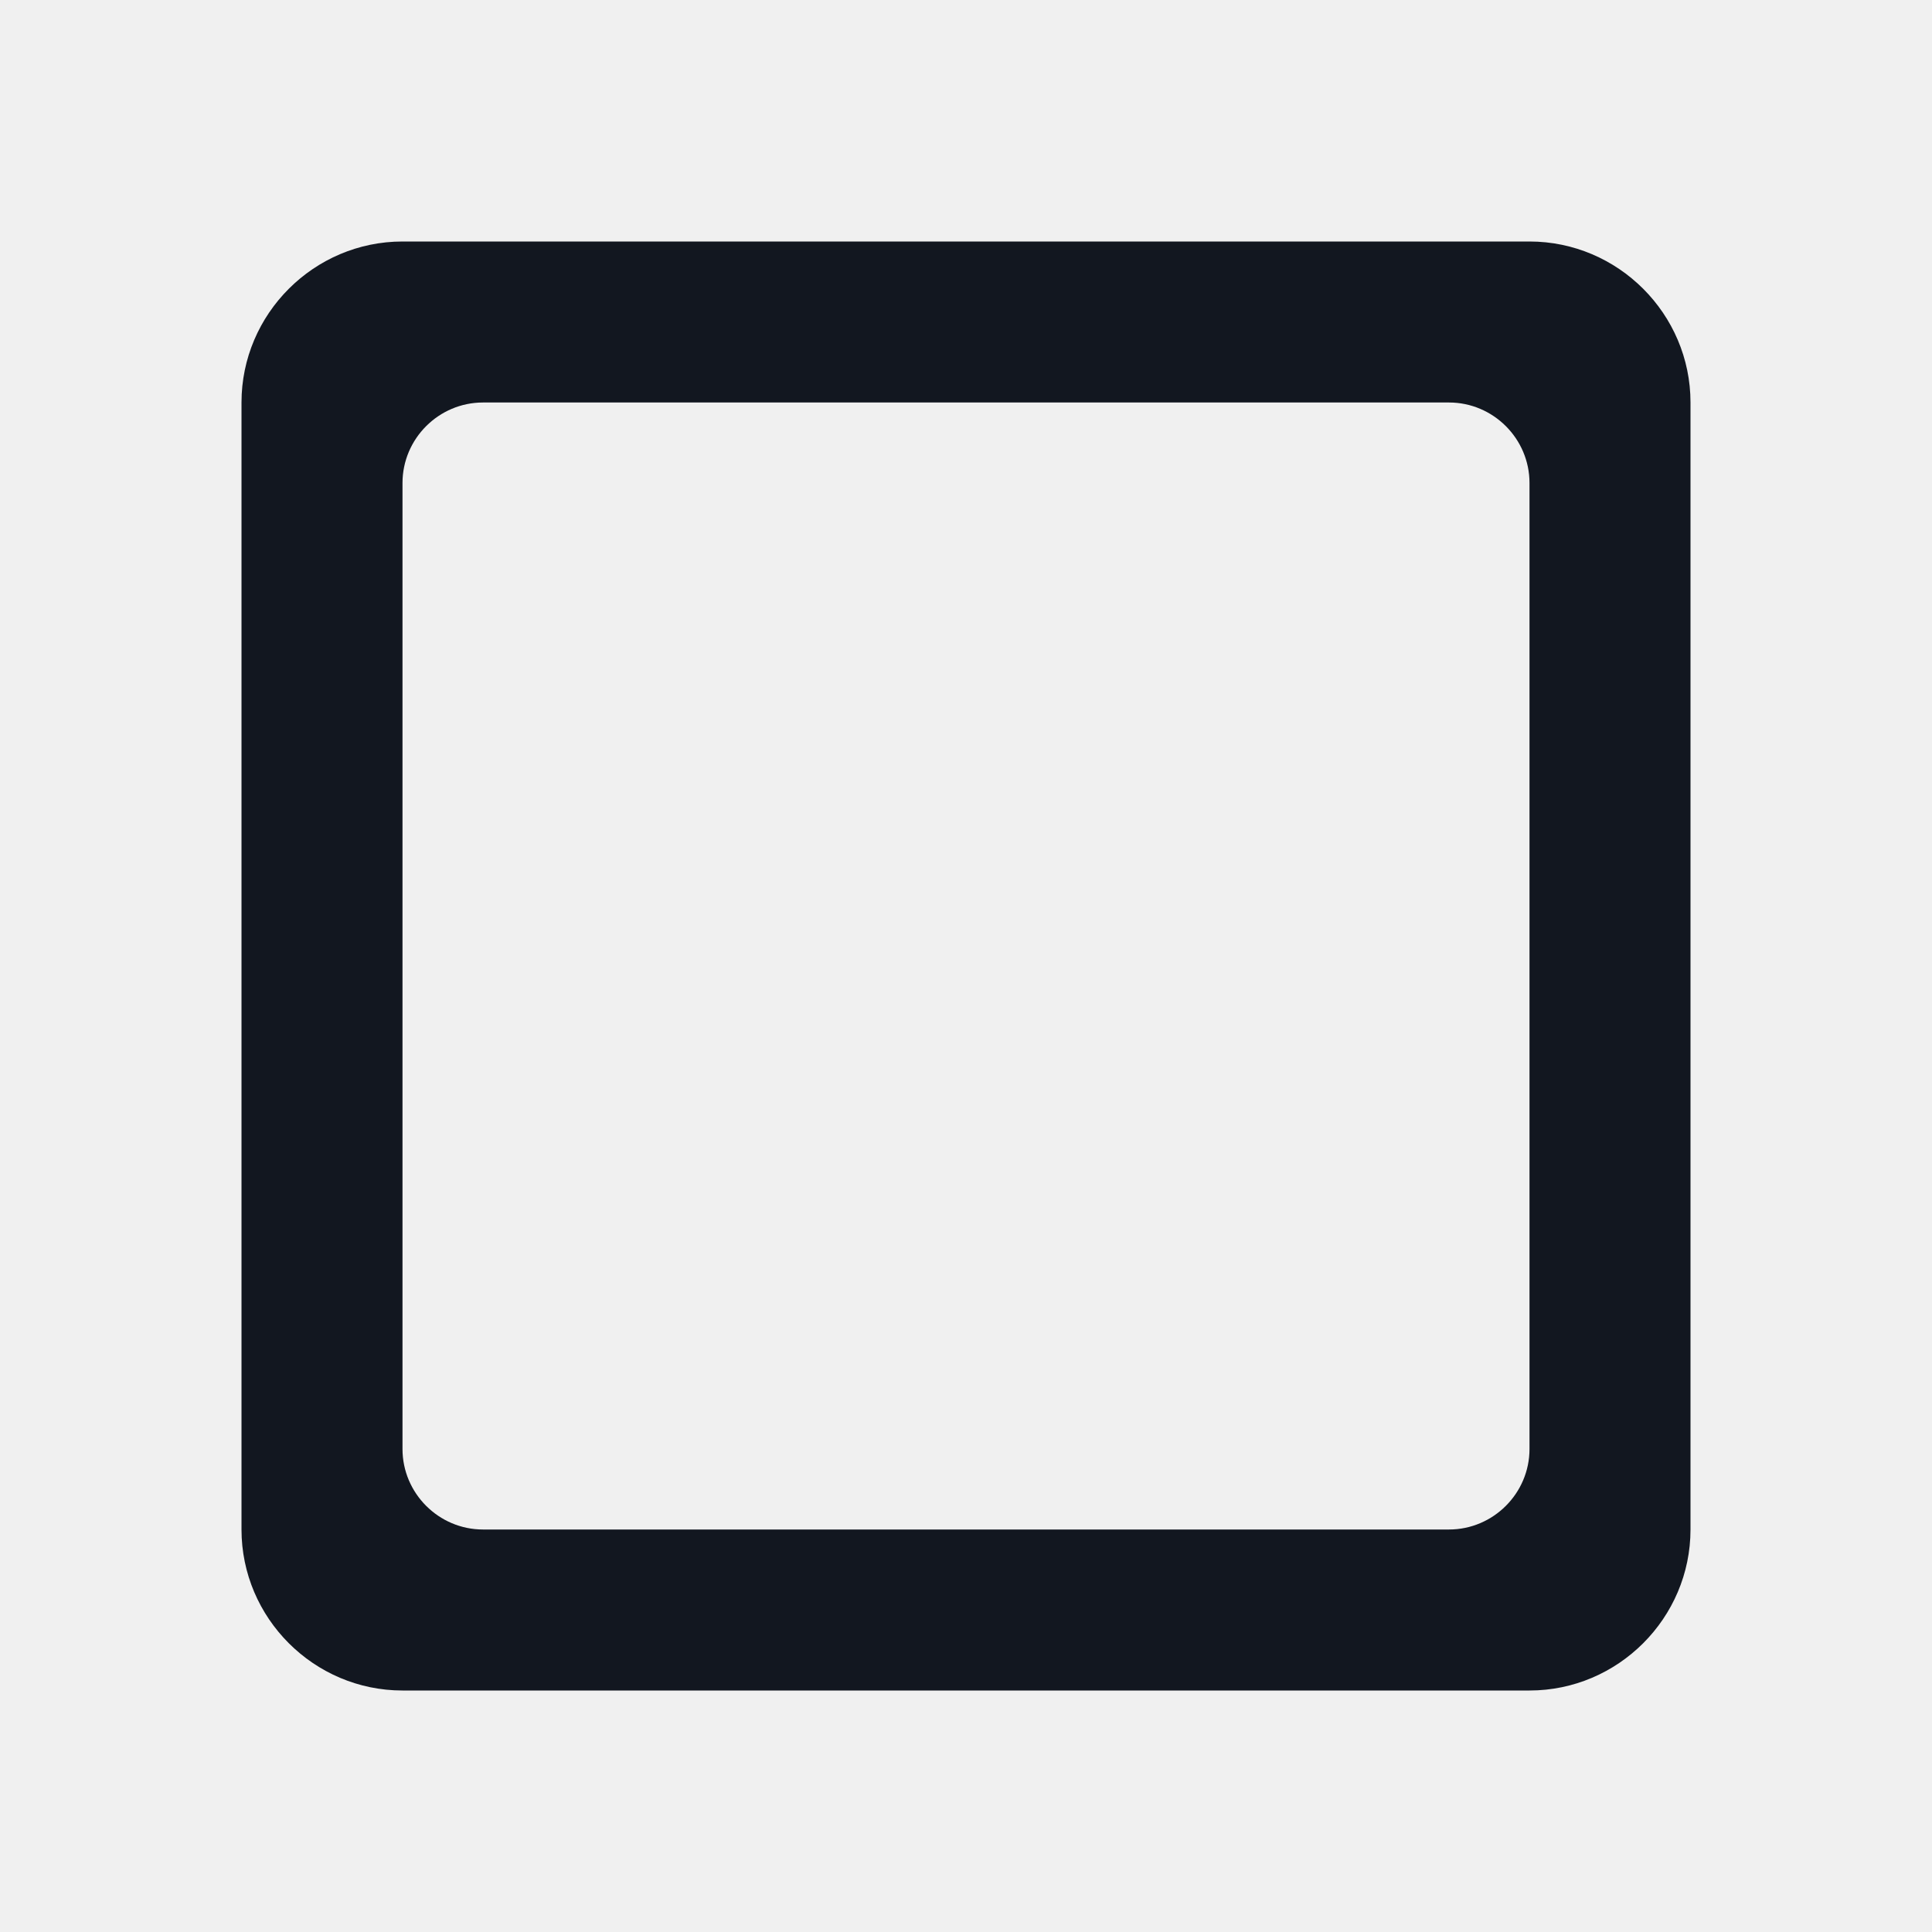
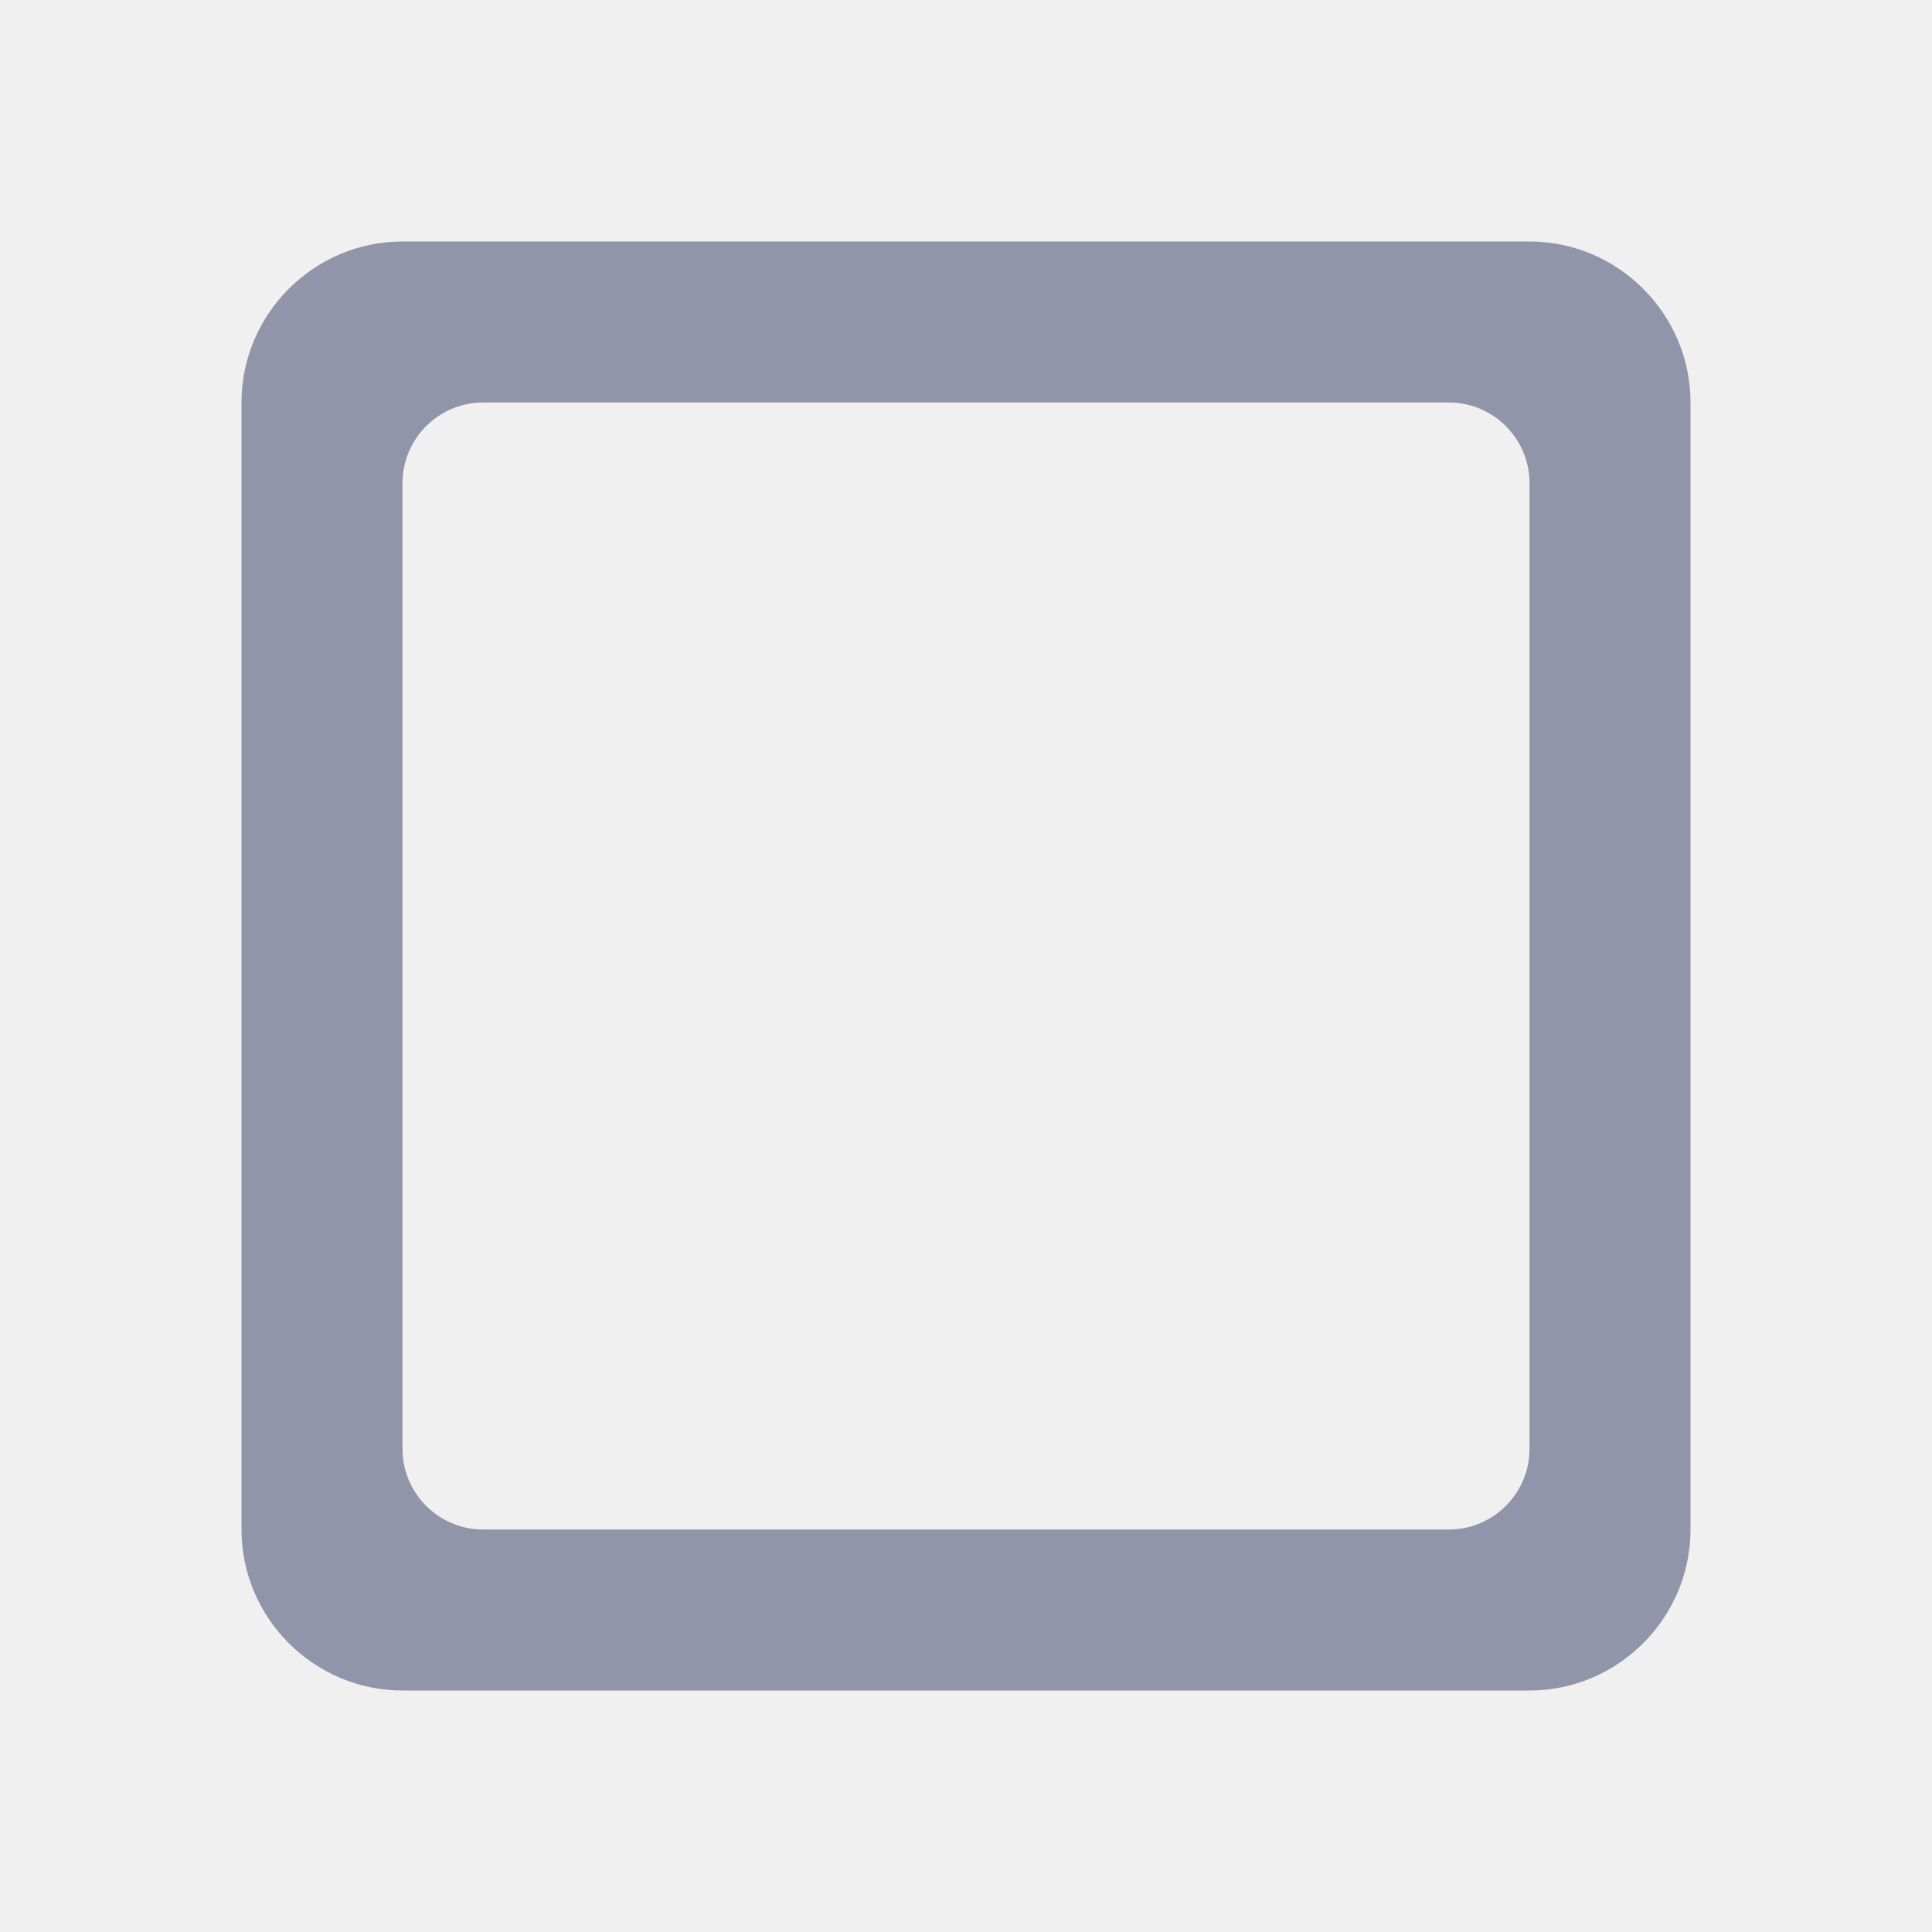
<svg xmlns="http://www.w3.org/2000/svg" width="24" height="24" viewBox="0 0 24 24" fill="none">
  <g clip-path="url(#clip0_87_1511)">
-     <path d="M18 19H6C5.45 19 5 18.55 5 18V6C5 5.45 5.45 5 6 5H18C18.55 5 19 5.45 19 6V18C19 18.55 18.55 19 18 19ZM19 3H5C3.9 3 3 3.9 3 5V19C3 20.1 3.9 21 5 21H19C20.1 21 21 20.1 21 19V5C21 3.9 20.1 3 19 3Z" fill="#121720" />
+     <path d="M18 19H6C5.45 19 5 18.55 5 18V6C5 5.45 5.45 5 6 5H18C18.55 5 19 5.45 19 6V18C19 18.55 18.55 19 18 19ZM19 3H5C3.9 3 3 3.9 3 5V19C3 20.1 3.9 21 5 21H19C20.1 21 21 20.1 21 19V5C21 3.9 20.1 3 19 3Z" fill="#9095A9" />
  </g>
  <defs>
    <clipPath id="clip0_87_1511">
      <rect width="24" height="24" fill="white" />
    </clipPath>
  </defs>
</svg>
